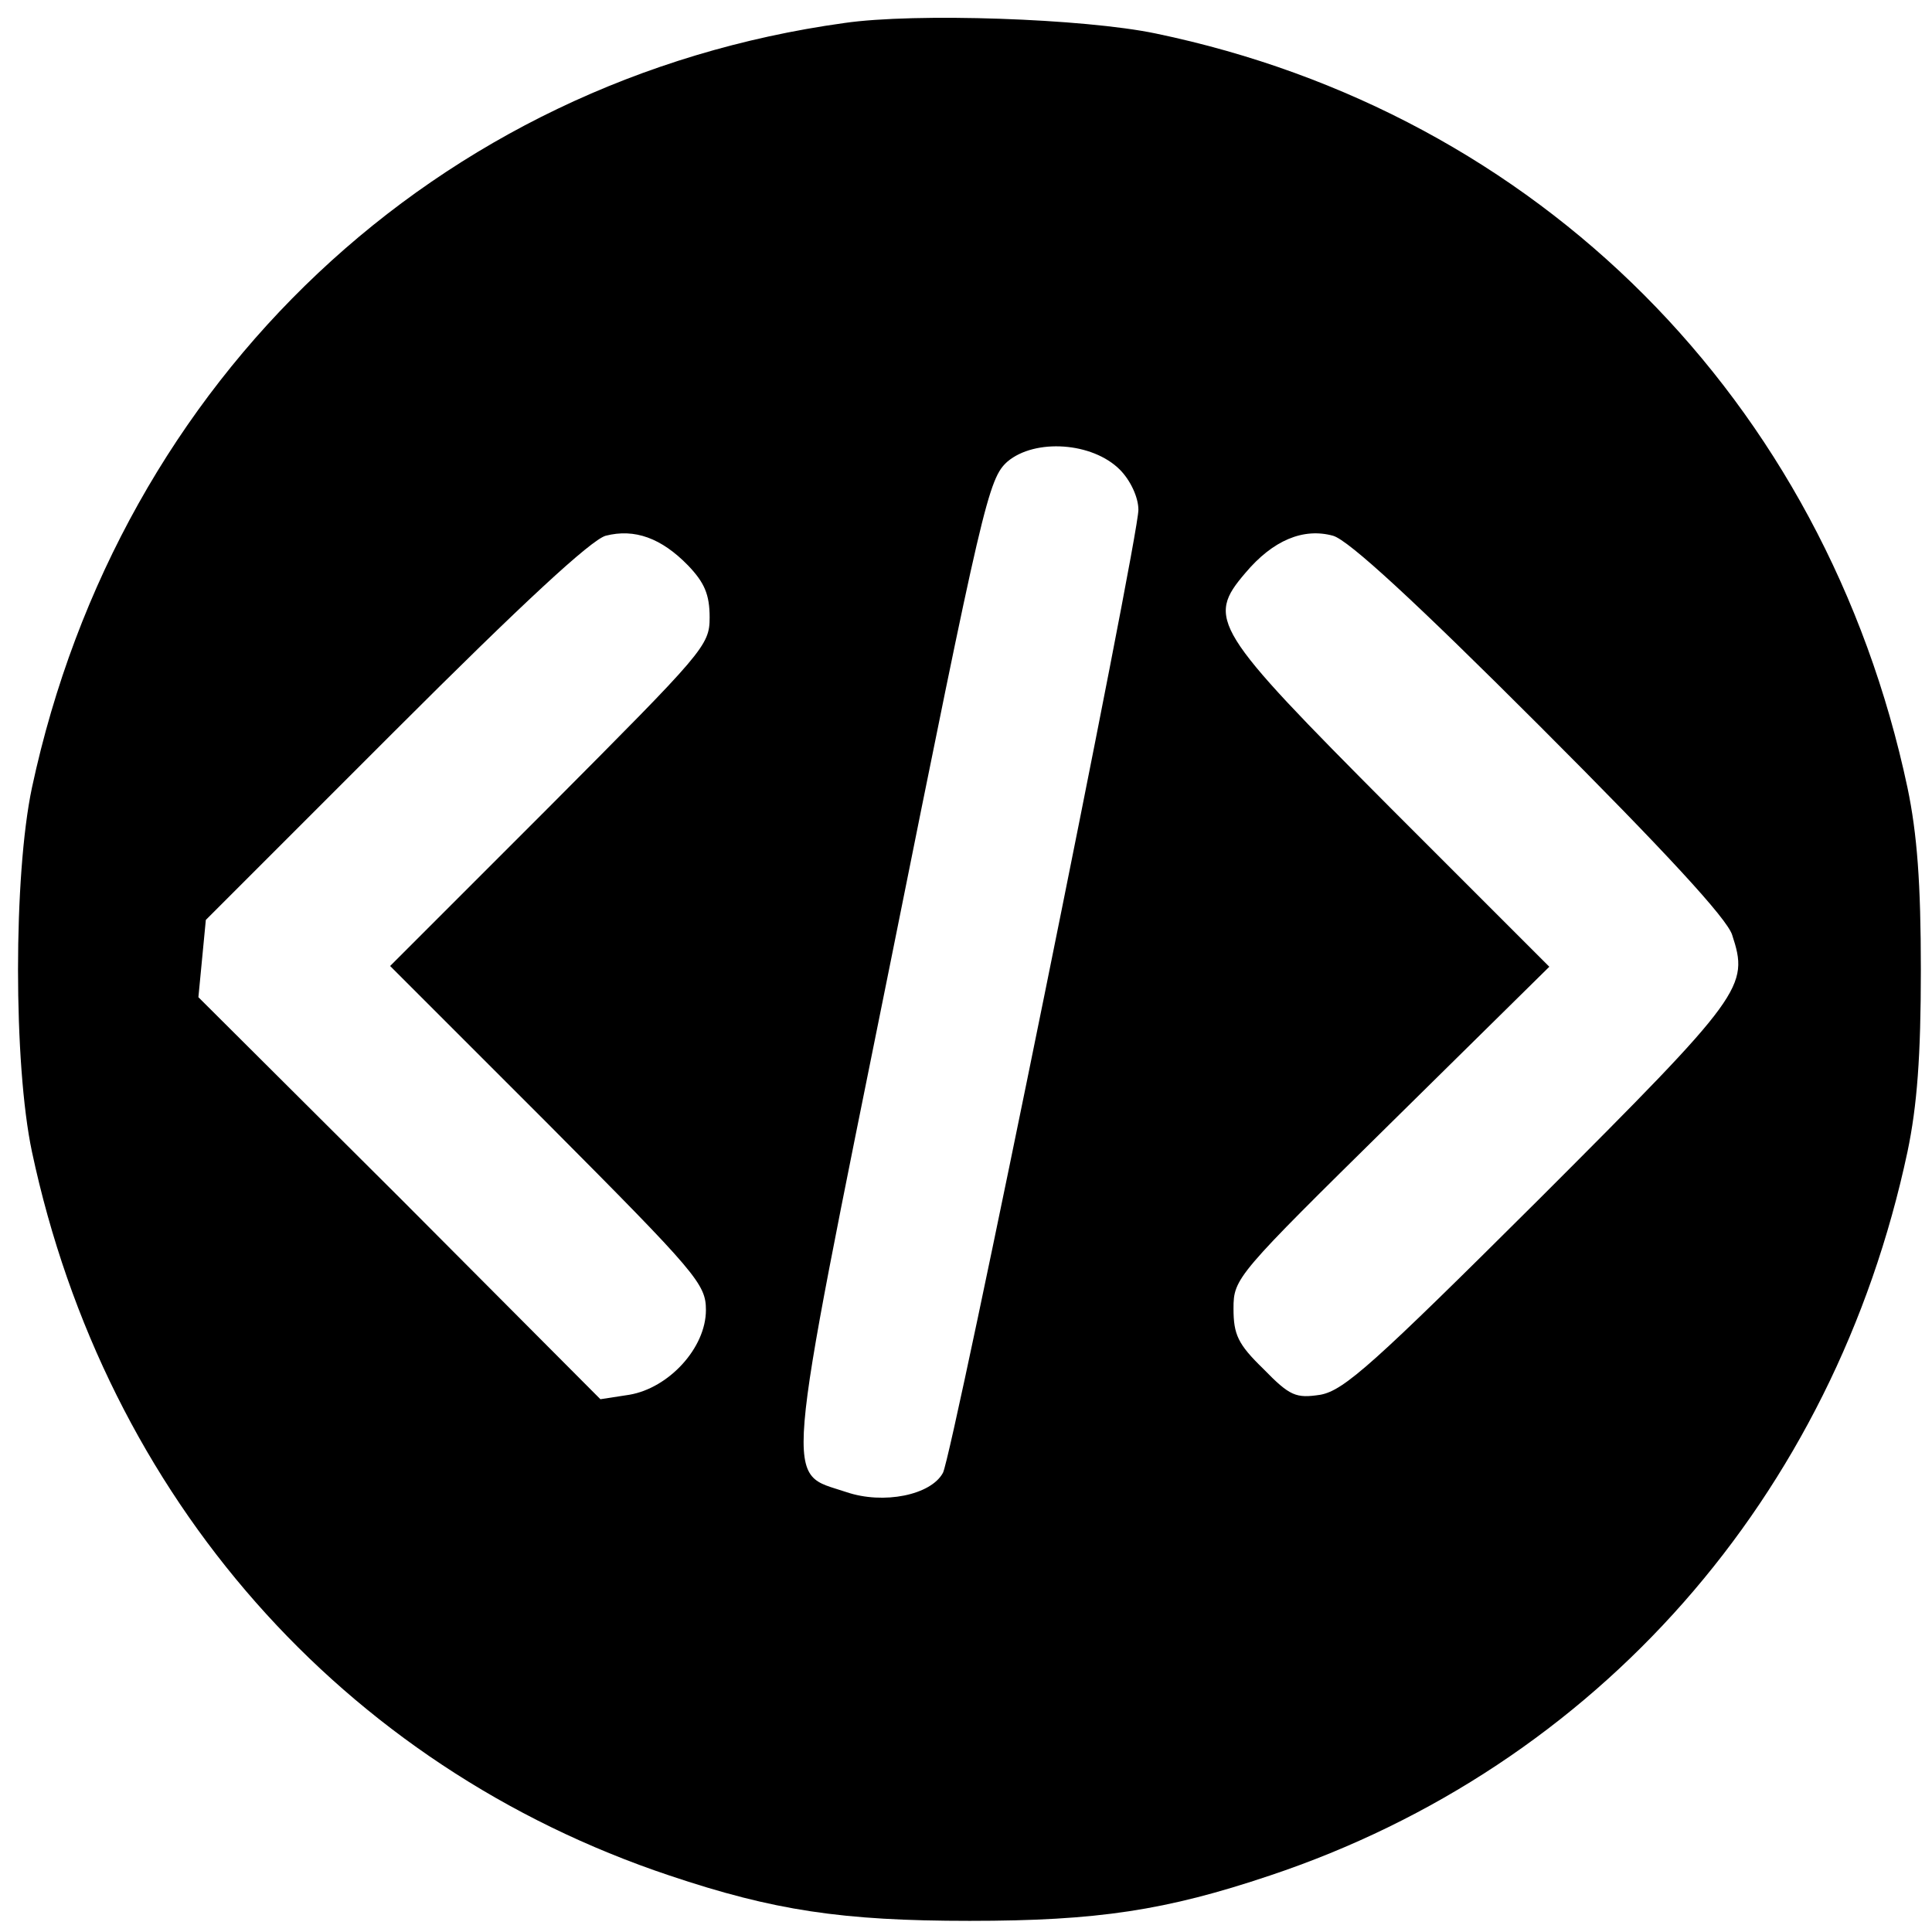
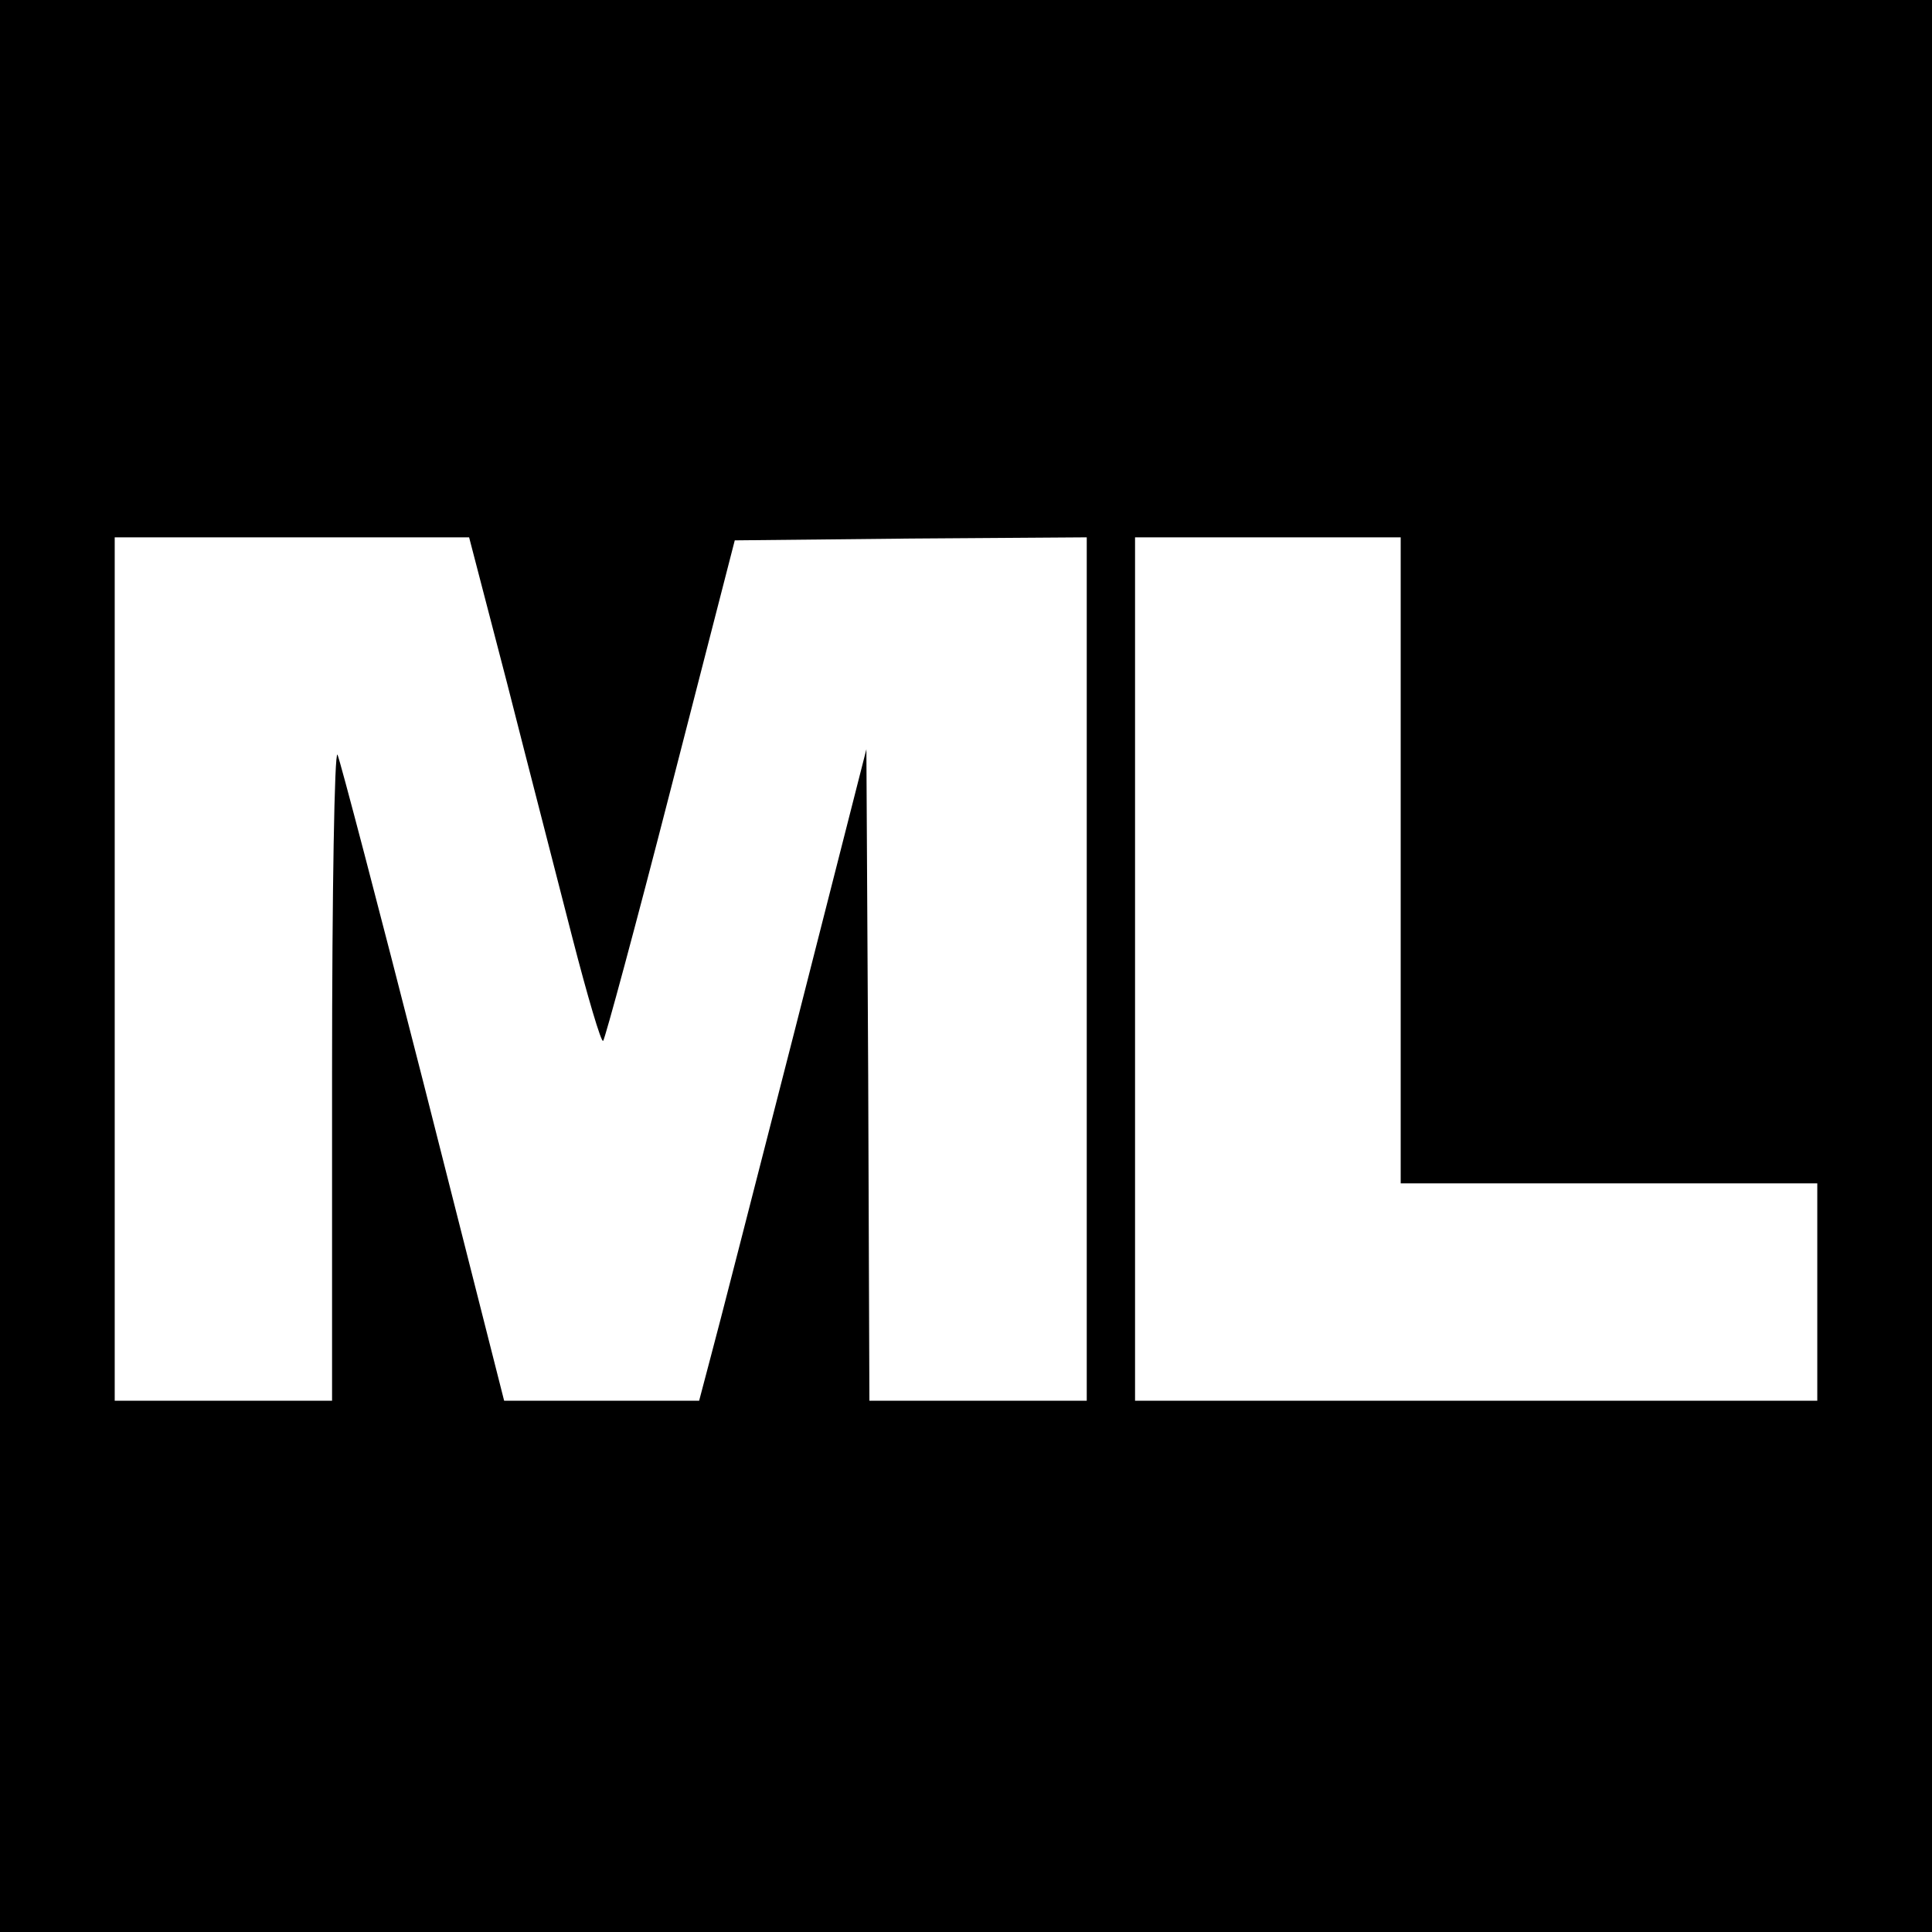
- <svg xmlns="http://www.w3.org/2000/svg" version="1.0" width="260pt" height="260pt" viewBox="0 0 260 260" preserveAspectRatio="xMidYMid meet">
-   <g transform="translate(0,260) scale(0.1,-0.1)" fill="#000000" stroke="none">
-     <path d="M1136 2569 c-548 -76 -975 -478 -1093 -1029 -25 -118 -25 -372 0 -490 99 -465 418 -827 858 -974 140 -47 232 -61 404 -61 172 0 264 14 404 61 440 147 759 509 858 974 13 62 18 129 18 245 0 116 -5 183 -18 245 -111 522 -497 908 -1012 1015 -96 20 -323 28 -419 14z m371 -601 c14 -14 25 -37 25 -54 1 -35 -250 -1272 -263 -1296 -16 -30 -80 -43 -130 -26 -83 28 -87 -12 60 716 124 617 131 648 157 671 37 31 114 26 151 -11z m-581 -129 c22 -23 29 -39 29 -70 0 -38 -8 -46 -215 -254 l-215 -215 213 -213 c200 -201 212 -215 212 -250 0 -51 -50 -105 -103 -114 l-39 -6 -270 271 -271 270 5 52 5 52 254 254 c173 173 264 257 284 263 39 10 75 -3 111 -40z m1146 -216 c169 -169 252 -259 259 -281 23 -70 16 -80 -259 -355 -224 -223 -263 -258 -295 -264 -33 -5 -41 -2 -77 35 -34 33 -40 46 -40 81 0 41 4 45 213 251 l212 209 -213 213 c-240 241 -249 255 -196 317 37 44 78 61 118 50 21 -6 111 -89 278 -256z" />
+ <svg xmlns="http://www.w3.org/2000/svg" version="1.0" width="320pt" height="320pt" viewBox="0 0 320 320" preserveAspectRatio="xMidYMid meet">
+   <g transform="translate(0,320) scale(0.1,-0.1)" fill="#000000" stroke="none">
+     <path d="M0 1600 l0 -1600 1600 0 1600 0 0 1600 0 1600 -1600 0 -1600 0 0 -1600z m840 468 c34 -134 83 -323 108 -421 25 -97 48 -175 51 -171 3 3 54 191 112 417 l106 412 291 3 292 2 0 -715 0 -715 -180 0 -180 0 -2 539 -3 540 -119 -467 c-66 -257 -128 -500 -139 -540 l-19 -72 -162 0 -161 0 -134 528 c-74 290 -138 534 -142 542 -5 8 -9 -229 -9 -527 l0 -543 -180 0 -180 0 0 715 0 715 294 0 293 0 63 -242z m1480 -293 l0 -535 345 0 345 0 0 -180 0 -180 -565 0 -565 0 0 715 0 715 220 0 220 0 0 -535z" />
  </g>
</svg>
